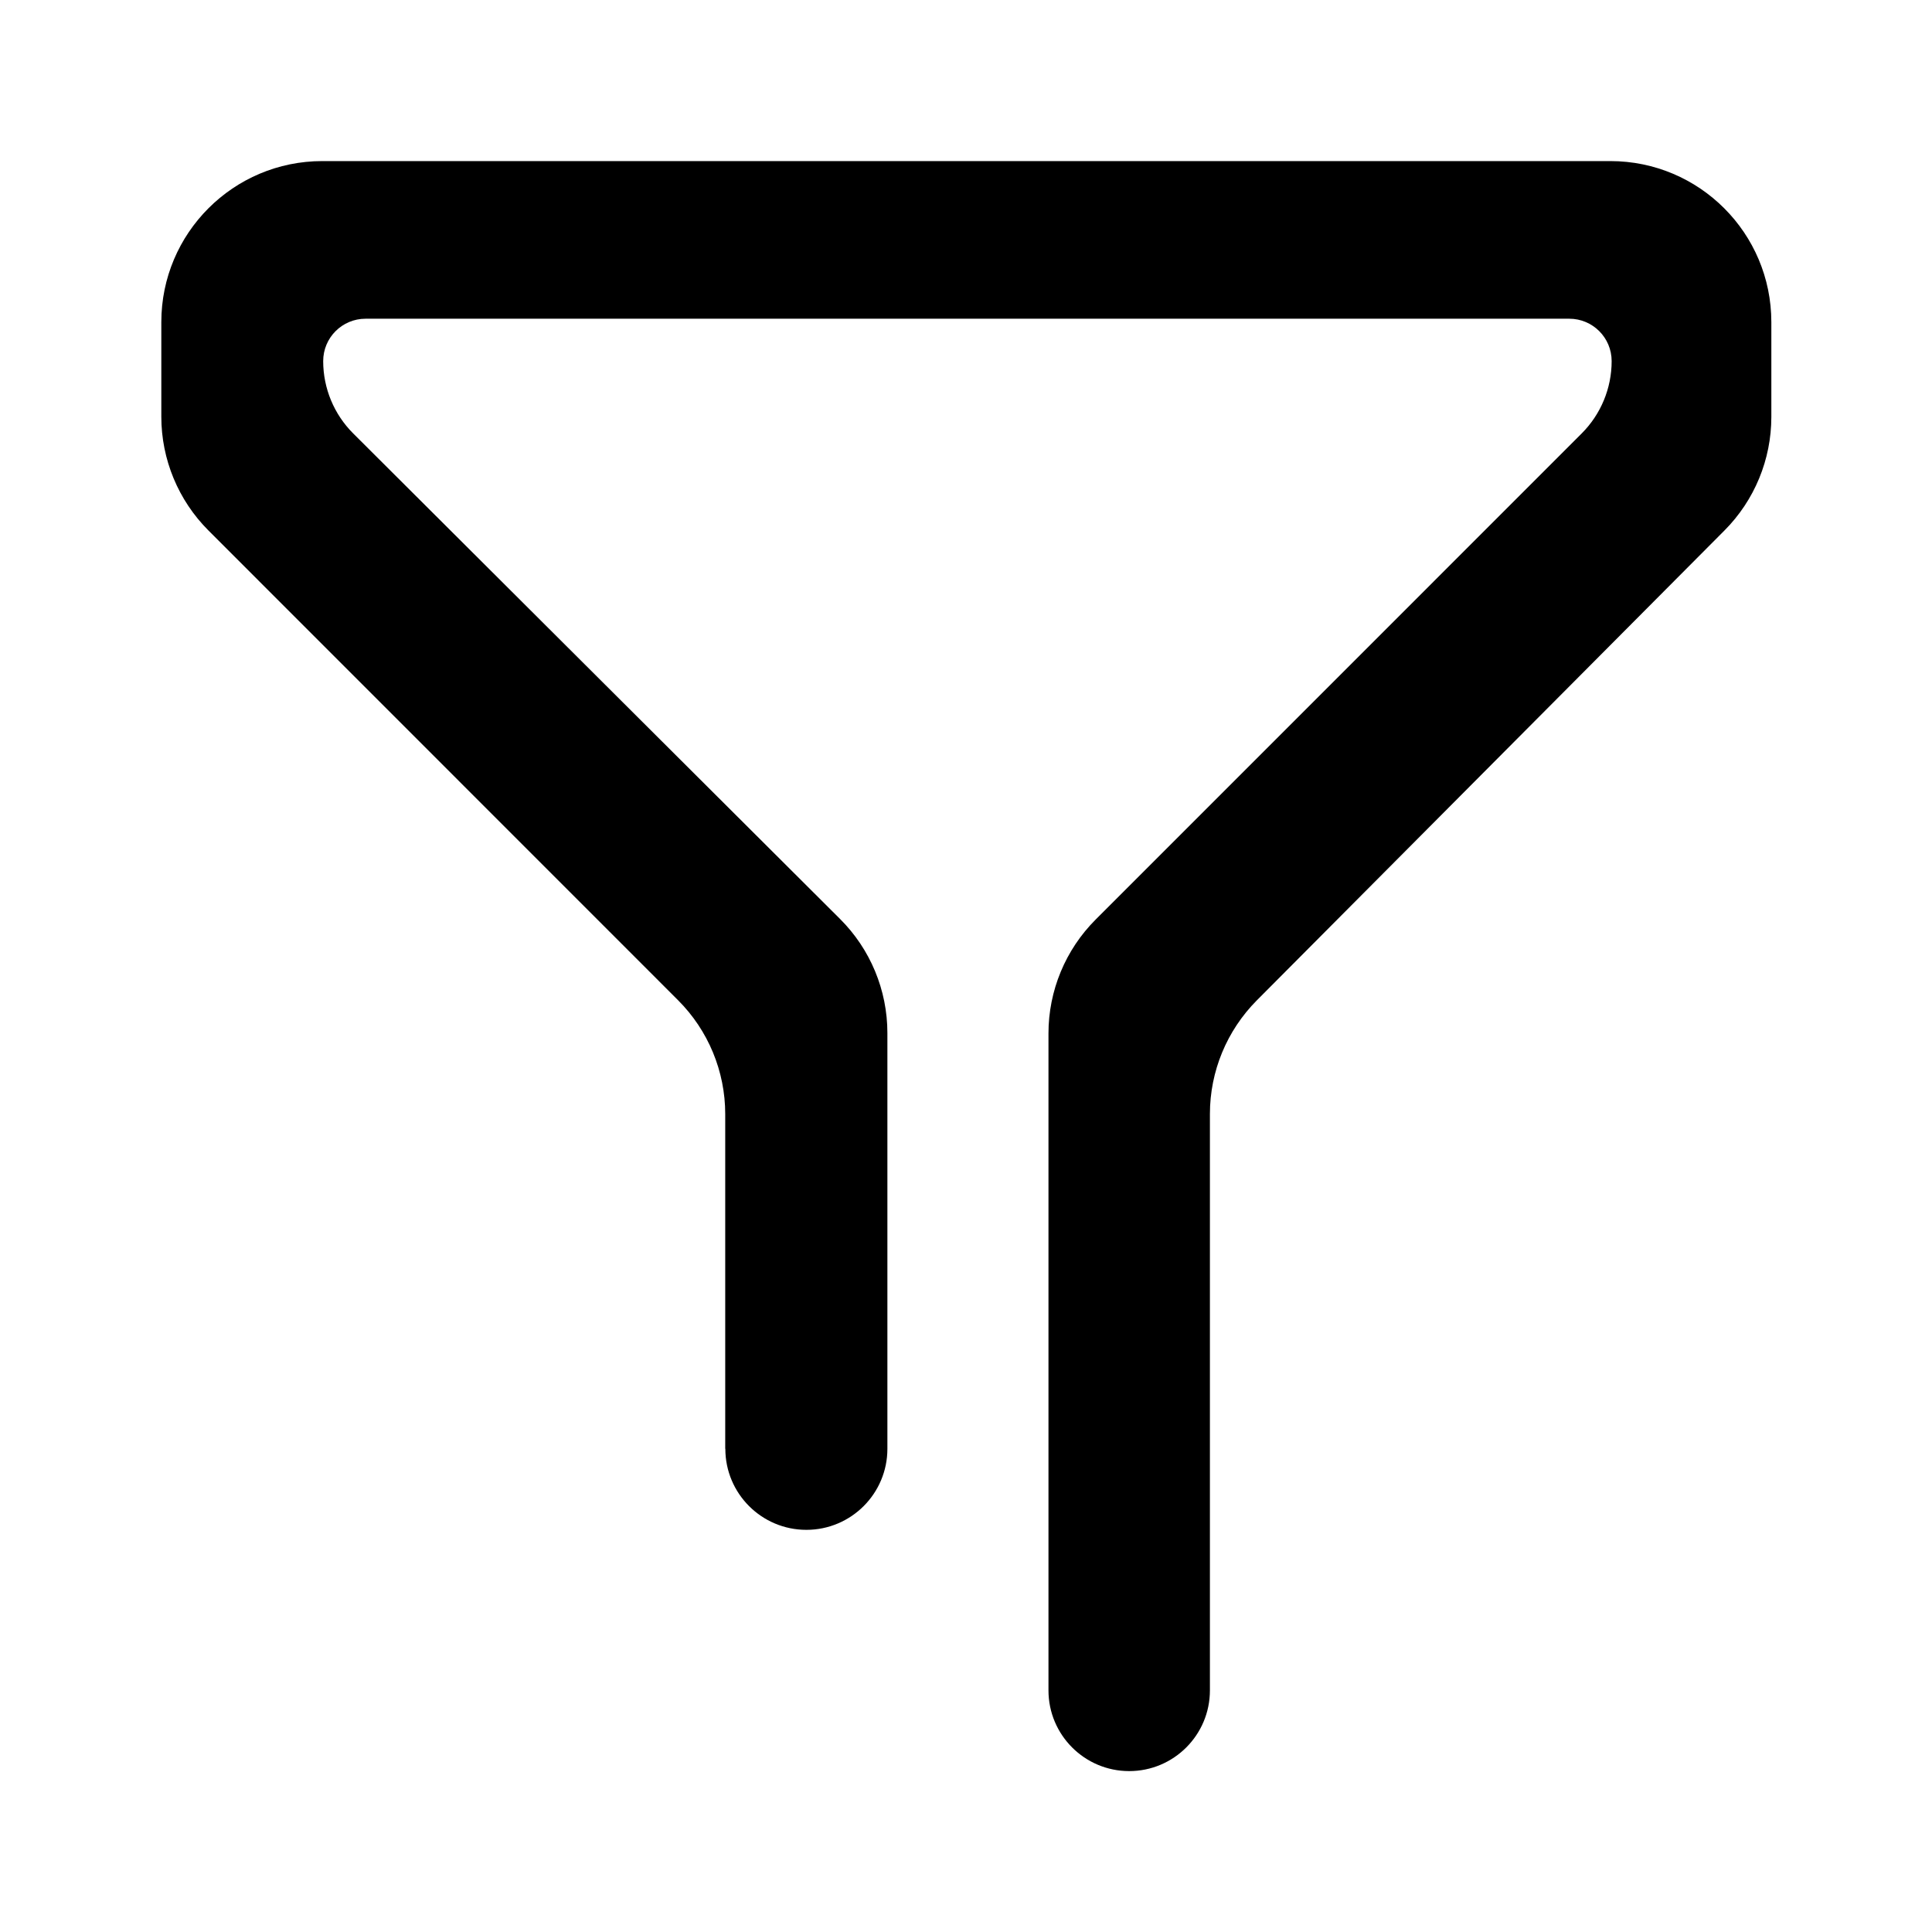
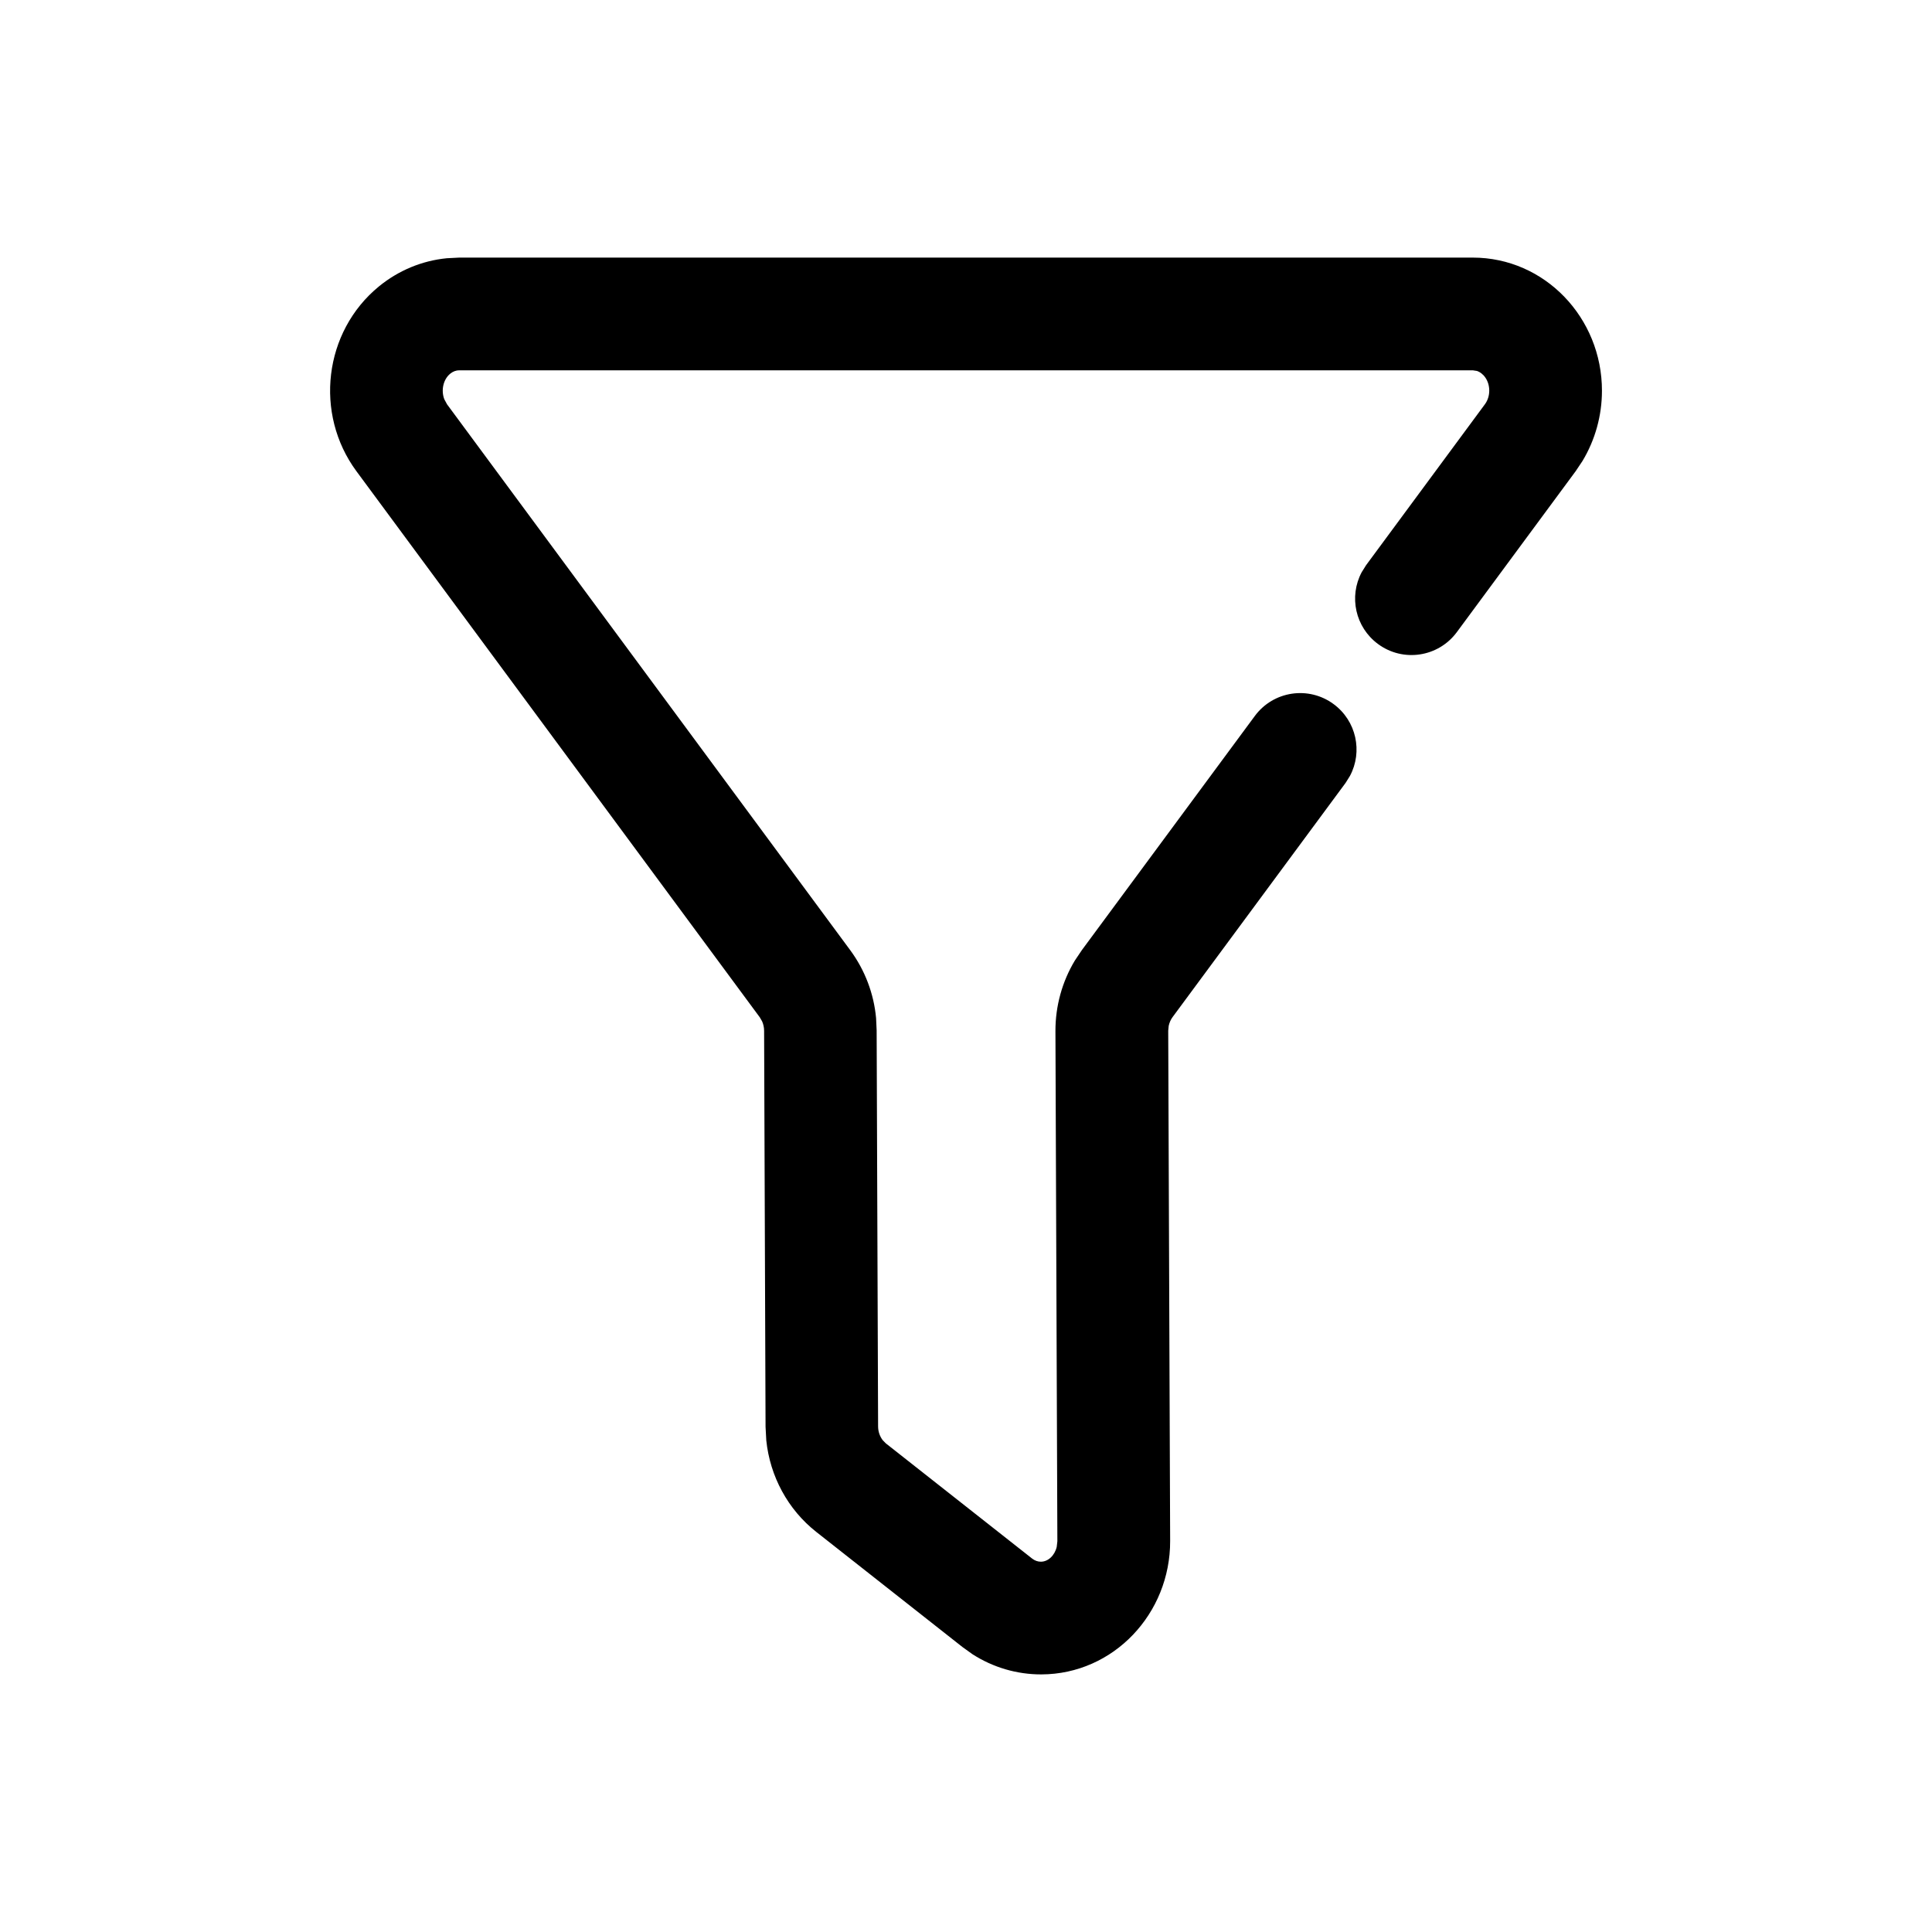
- <svg xmlns="http://www.w3.org/2000/svg" version="1.1" width="32" height="32" viewBox="0 0 32 32">
-   <path fill="currentColor" d="M12.012 23.995v-5.543c0-0.707-0.281-1.385-0.781-1.885l-7.778-7.78c-0.5-0.5-0.781-1.178-0.781-1.885v-1.567c0-1.473 1.194-2.667 2.667-2.667h21.333c1.473 0 2.667 1.194 2.667 2.667v1.571c0 0.705-0.279 1.381-0.777 1.881l-7.745 7.782c-0.497 0.5-0.777 1.176-0.777 1.881v9.548c0 0.738-0.599 1.337-1.337 1.337s-1.337-0.599-1.337-1.337v-10.882c0-0.707 0.281-1.385 0.781-1.885l8.050-8.051c0.318-0.318 0.497-0.749 0.497-1.199 0-0.388-0.314-0.702-0.702-0.702h-19.937c-0.388 0-0.702 0.314-0.702 0.702 0 0.45 0.179 0.881 0.497 1.198l8.064 8.042c0.502 0.5 0.784 1.18 0.784 1.888v6.888c0 0.741-0.601 1.342-1.342 1.342s-1.342-0.601-1.342-1.342z" />
+ <svg xmlns="http://www.w3.org/2000/svg" version="1.1" width="24" height="24" viewBox="0 0 24 24">
+   <path d="M18.295 3.2c0.895 0 1.605 0.748 1.605 1.653 0 0.309-0.084 0.612-0.242 0.874l-0.085 0.127-1.476 1.999c-0.23 0.311-0.668 0.377-0.979 0.147-0.283-0.209-0.363-0.59-0.203-0.891l0.055-0.088 1.476-1.999c0.034-0.046 0.054-0.106 0.054-0.169 0-0.123-0.070-0.217-0.153-0.245l-0.052-0.008h-12.59c-0.039 0-0.078 0.014-0.112 0.042-0.087 0.071-0.116 0.206-0.074 0.317l0.034 0.063 5.010 6.783c0.181 0.246 0.292 0.537 0.32 0.842l0.007 0.153 0.018 4.918c0 0.066 0.022 0.126 0.057 0.172l0.039 0.040 1.816 1.43c0.034 0.027 0.072 0.040 0.11 0.040 0.088-0 0.171-0.074 0.197-0.184l0.008-0.070-0.024-6.336c-0.001-0.311 0.083-0.616 0.242-0.879l0.086-0.128 2.149-2.909c0.23-0.311 0.668-0.377 0.979-0.147 0.283 0.209 0.363 0.59 0.203 0.891l-0.055 0.088-2.149 2.909c-0.023 0.031-0.039 0.068-0.048 0.108l-0.006 0.062 0.024 6.336c0.003 0.905-0.704 1.656-1.599 1.659-0.305 0.001-0.602-0.087-0.857-0.251l-0.124-0.089-1.816-1.43c-0.353-0.278-0.575-0.691-0.621-1.138l-0.009-0.169-0.018-4.918c-0-0.042-0.009-0.082-0.025-0.118l-0.029-0.050-5.010-6.783c-0.527-0.714-0.406-1.734 0.278-2.295 0.243-0.199 0.536-0.321 0.844-0.351l0.155-0.008h12.59z" />
</svg>
